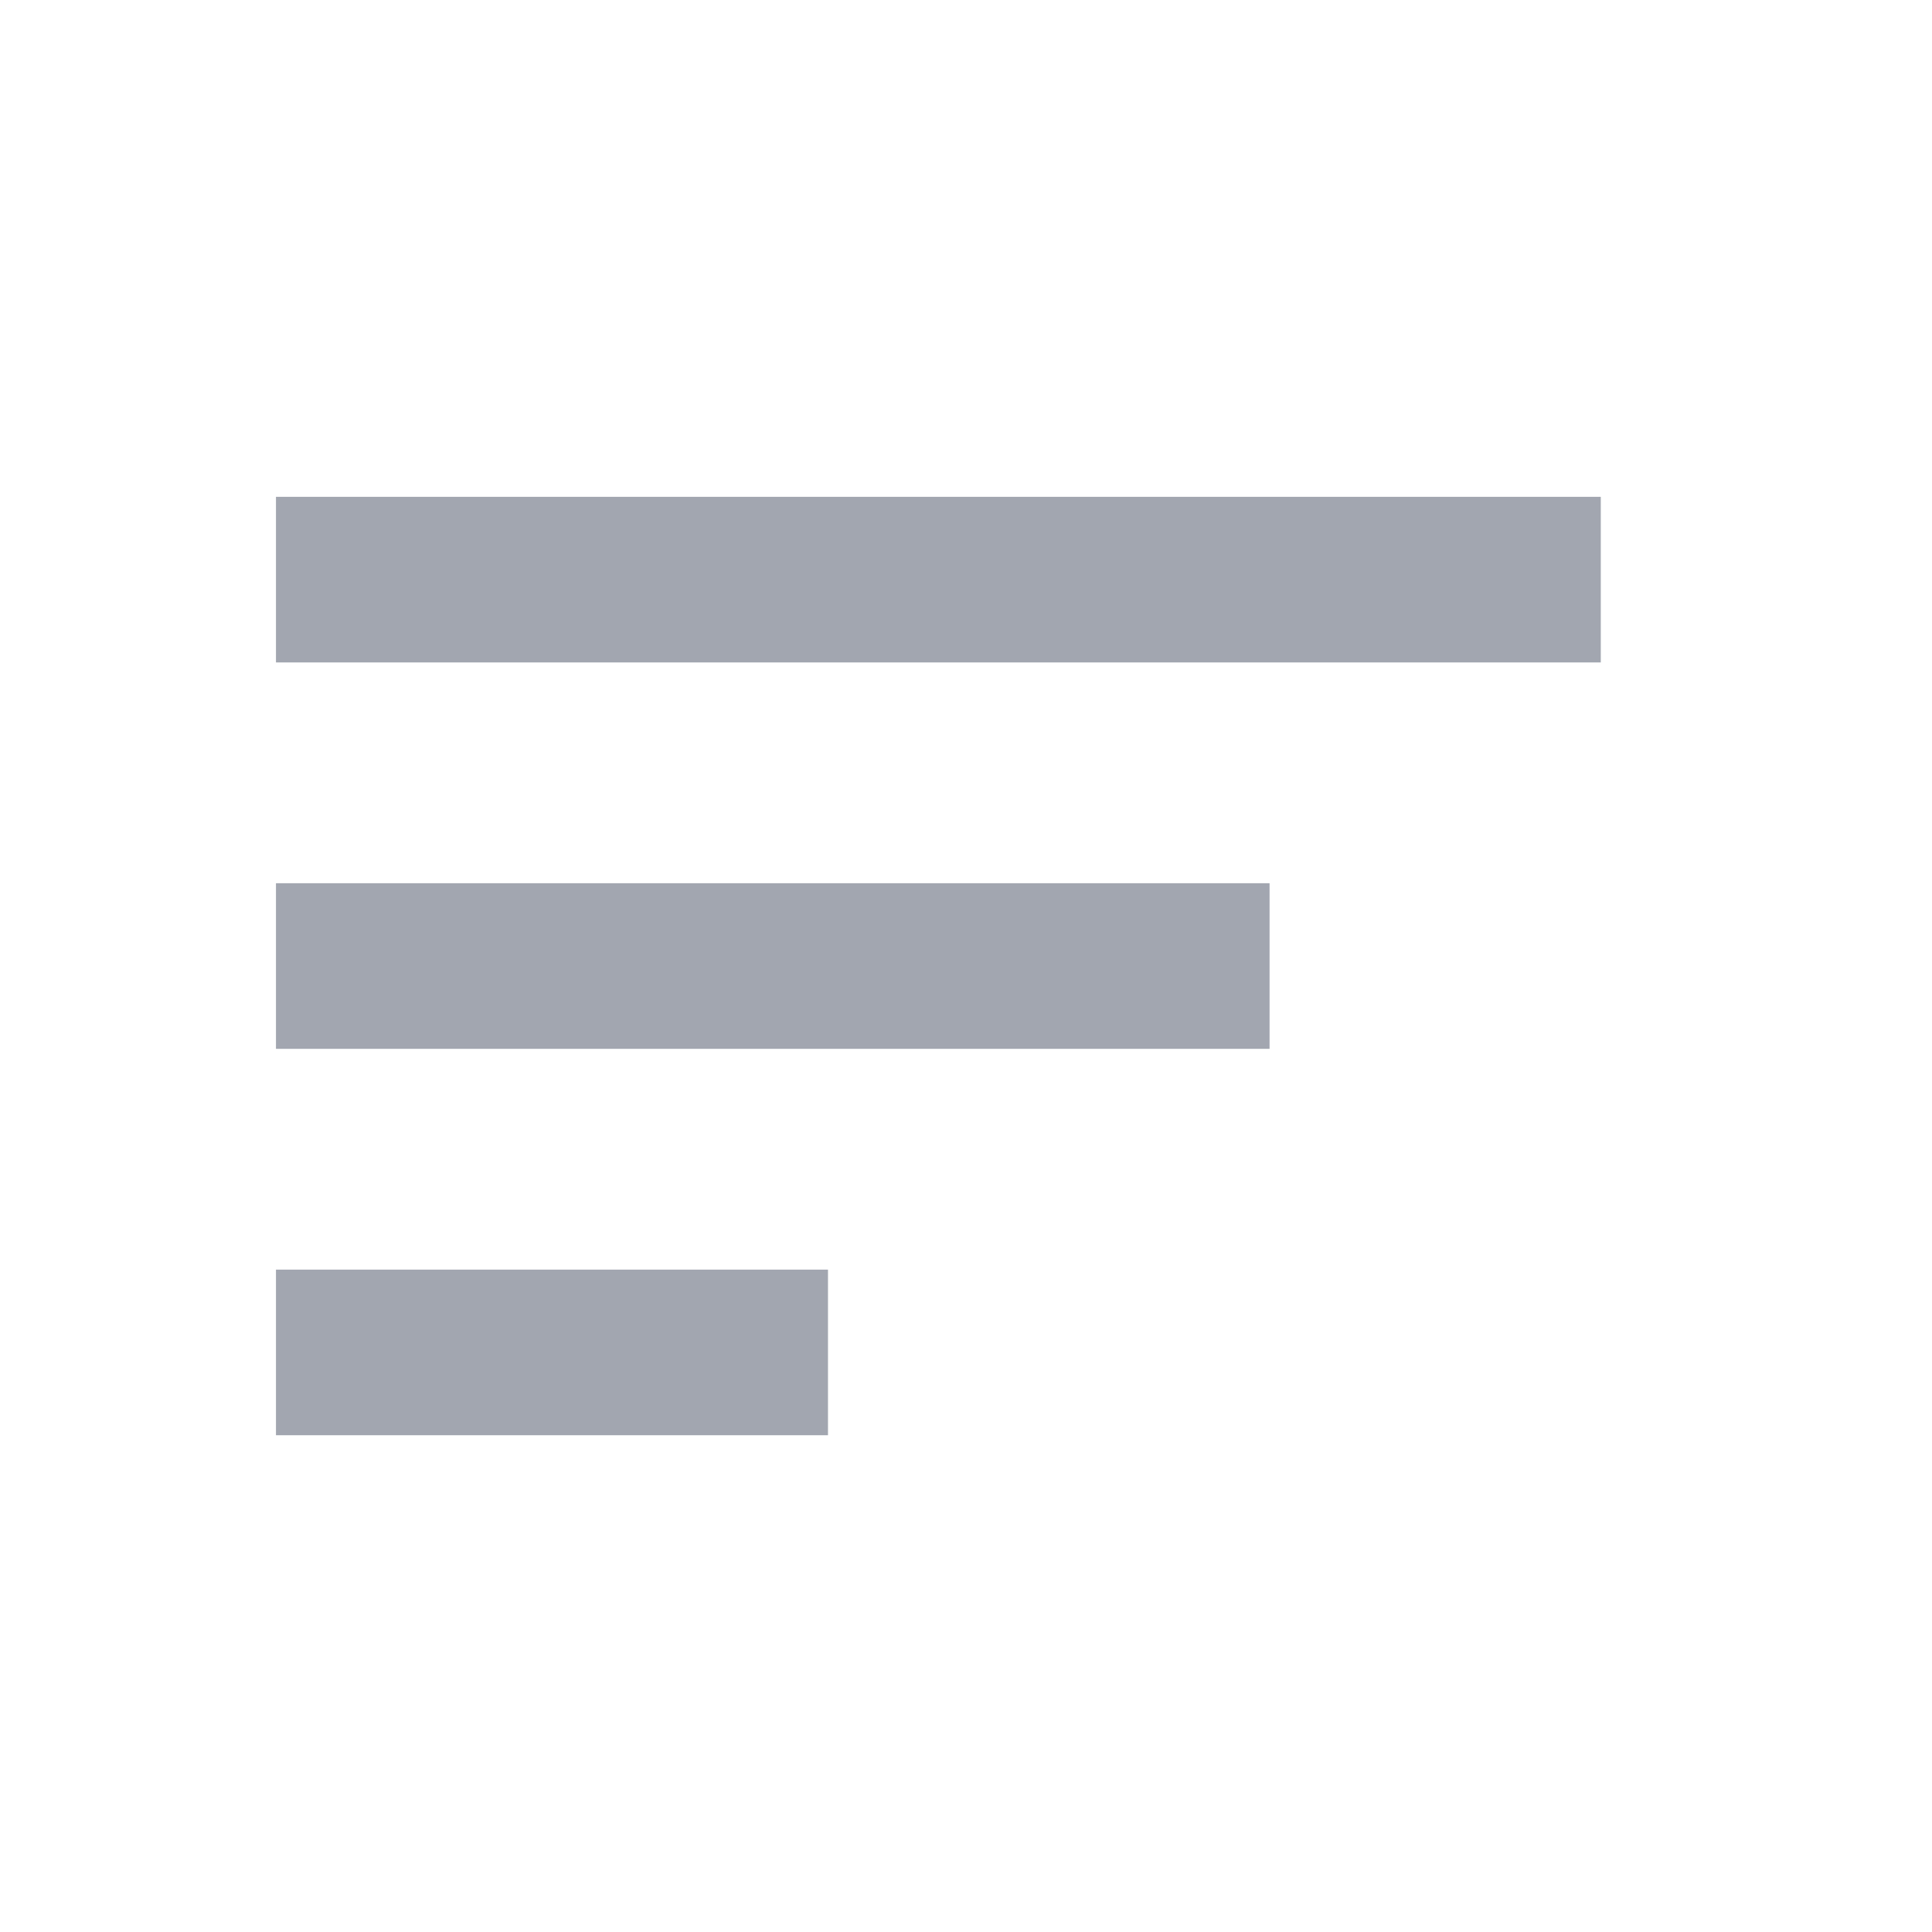
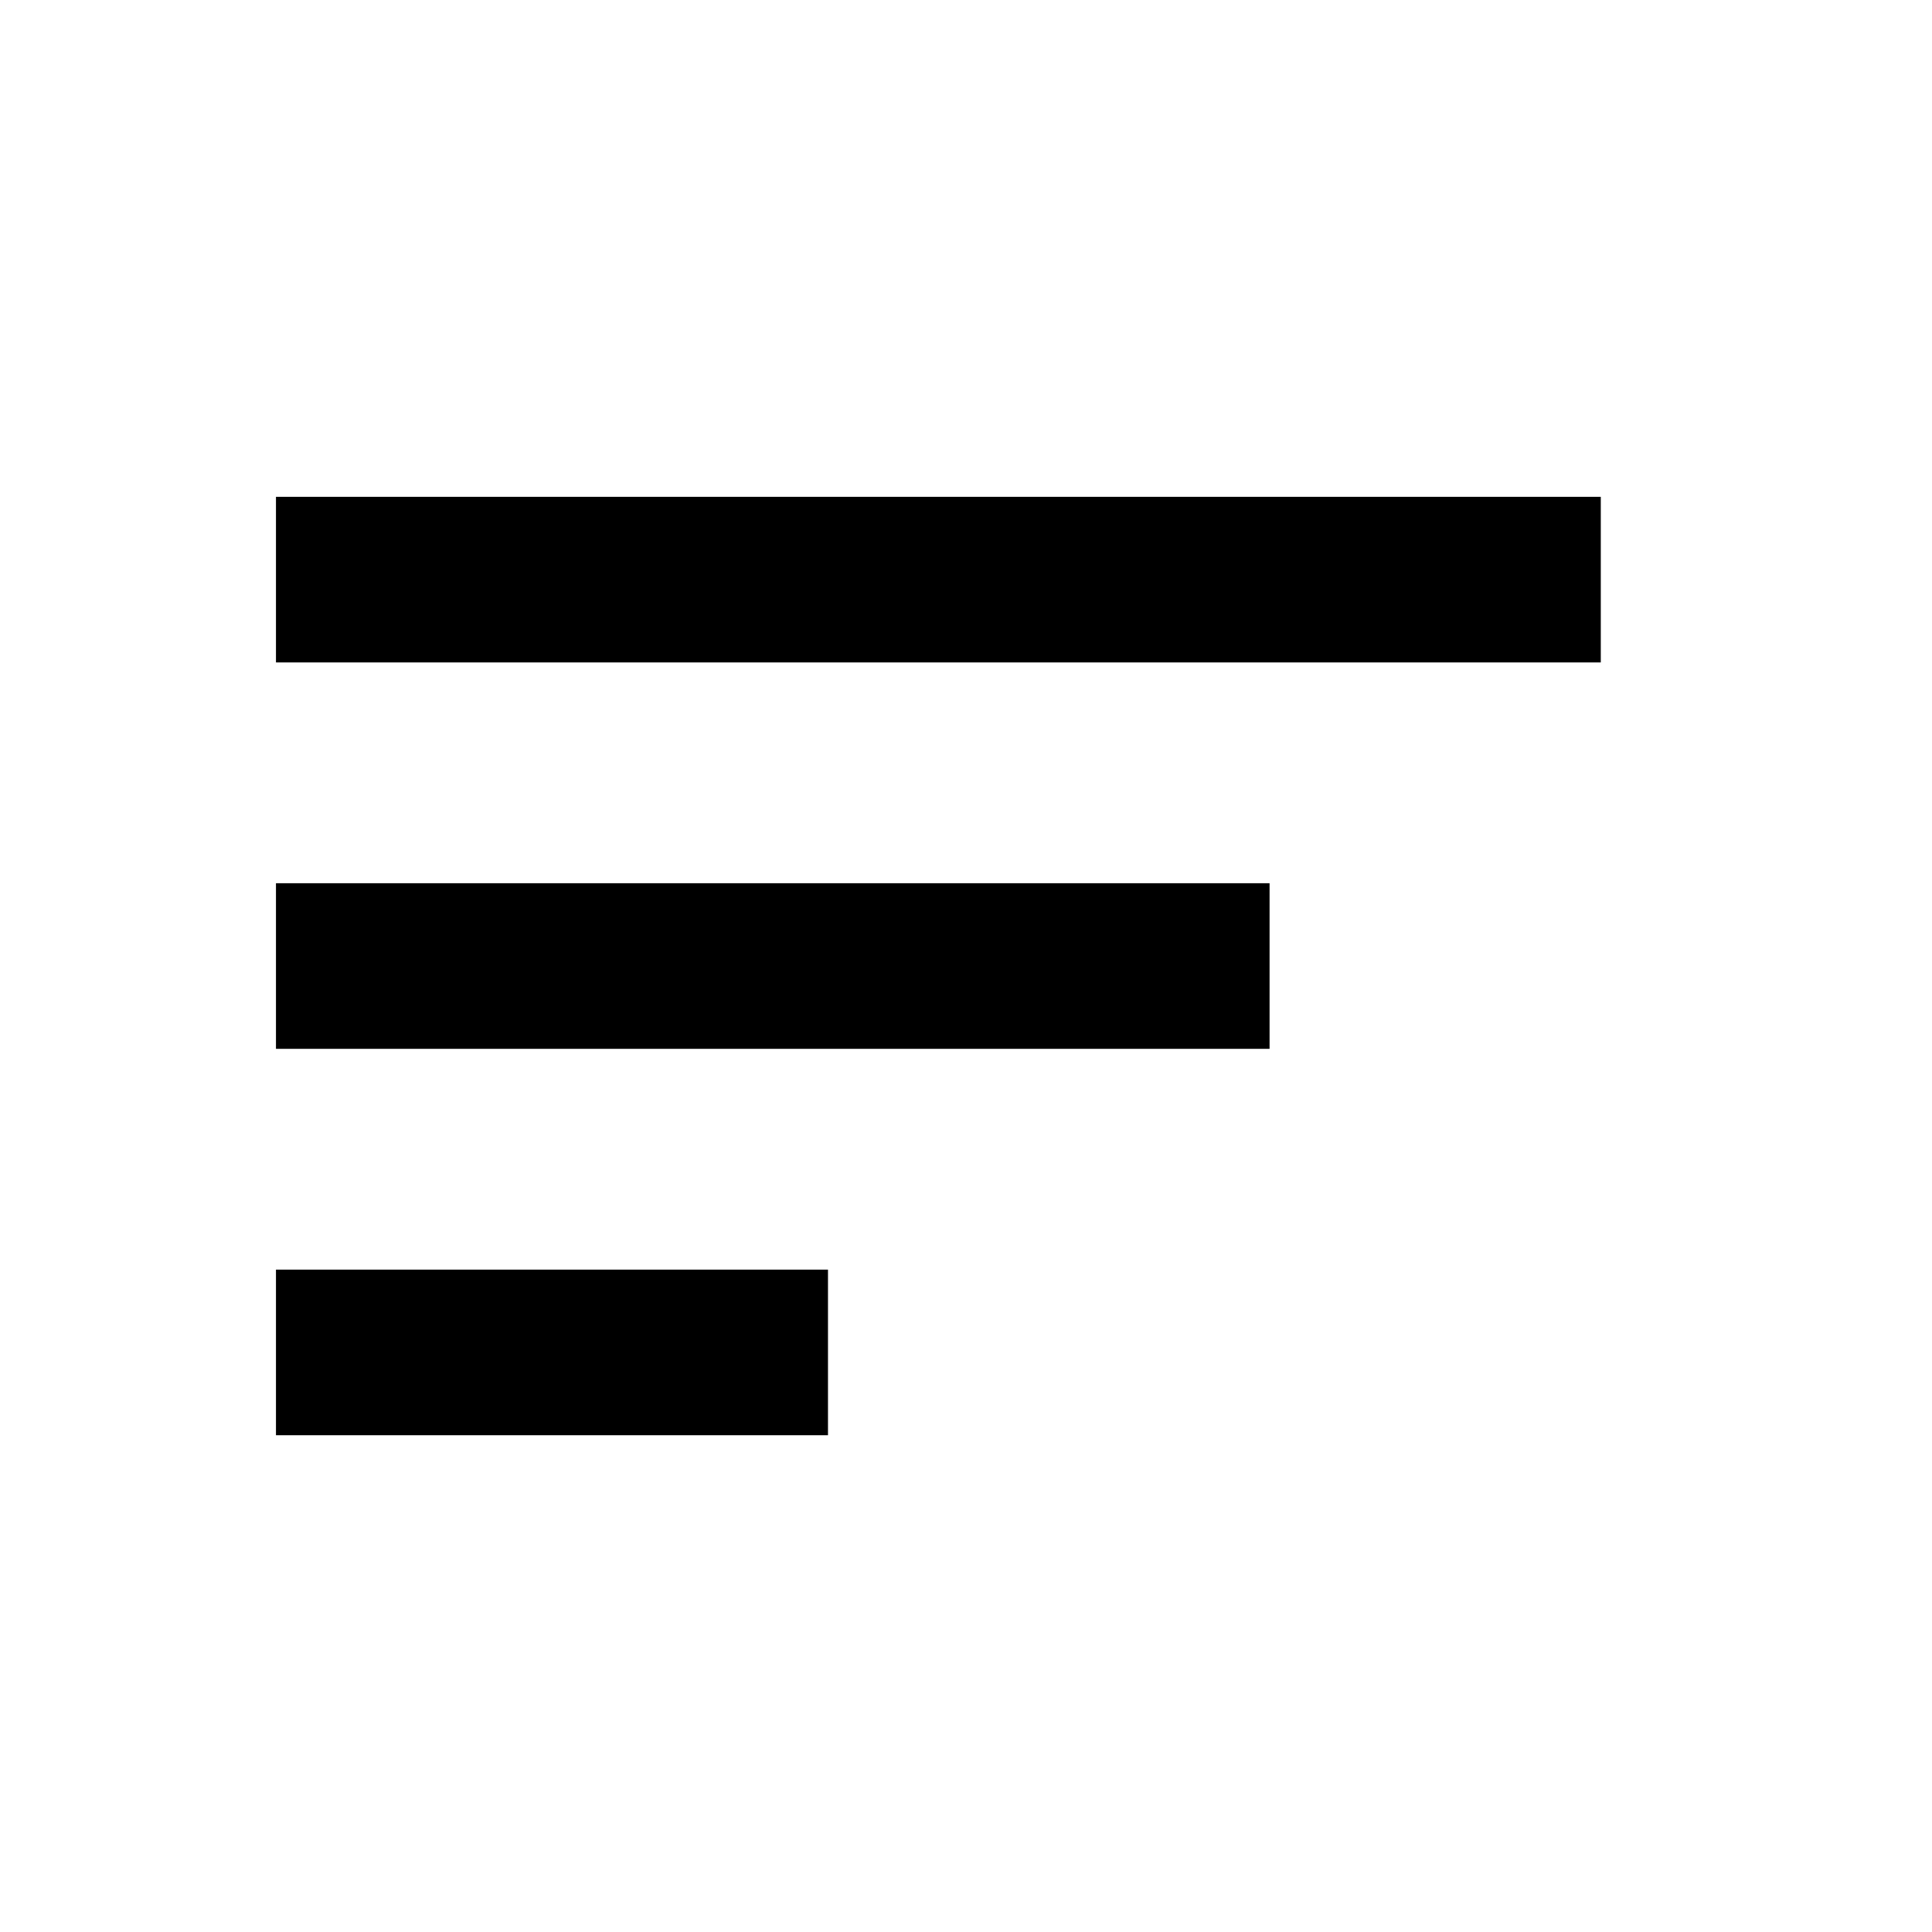
<svg xmlns="http://www.w3.org/2000/svg" width="32" height="32" viewBox="0 0 32 32" fill="none">
  <rect width="32" height="32" fill="white" />
-   <rect x="4.571" y="21.029" width="9.143" height="2.743" fill="#A2A6B0" />
-   <rect x="4.571" y="8.229" width="21.943" height="2.743" fill="#A2A6B0" />
-   <rect x="4.571" y="14.629" width="16.457" height="2.743" fill="#A2A6B0" />
+   <rect x="4.571" y="21.029" width="9.143" height="2.743" fill="#000000" />
+   <rect x="4.571" y="8.229" width="21.943" height="2.743" fill="#000000" />
+   <rect x="4.571" y="14.629" width="16.457" height="2.743" fill="#000000" />
</svg>
